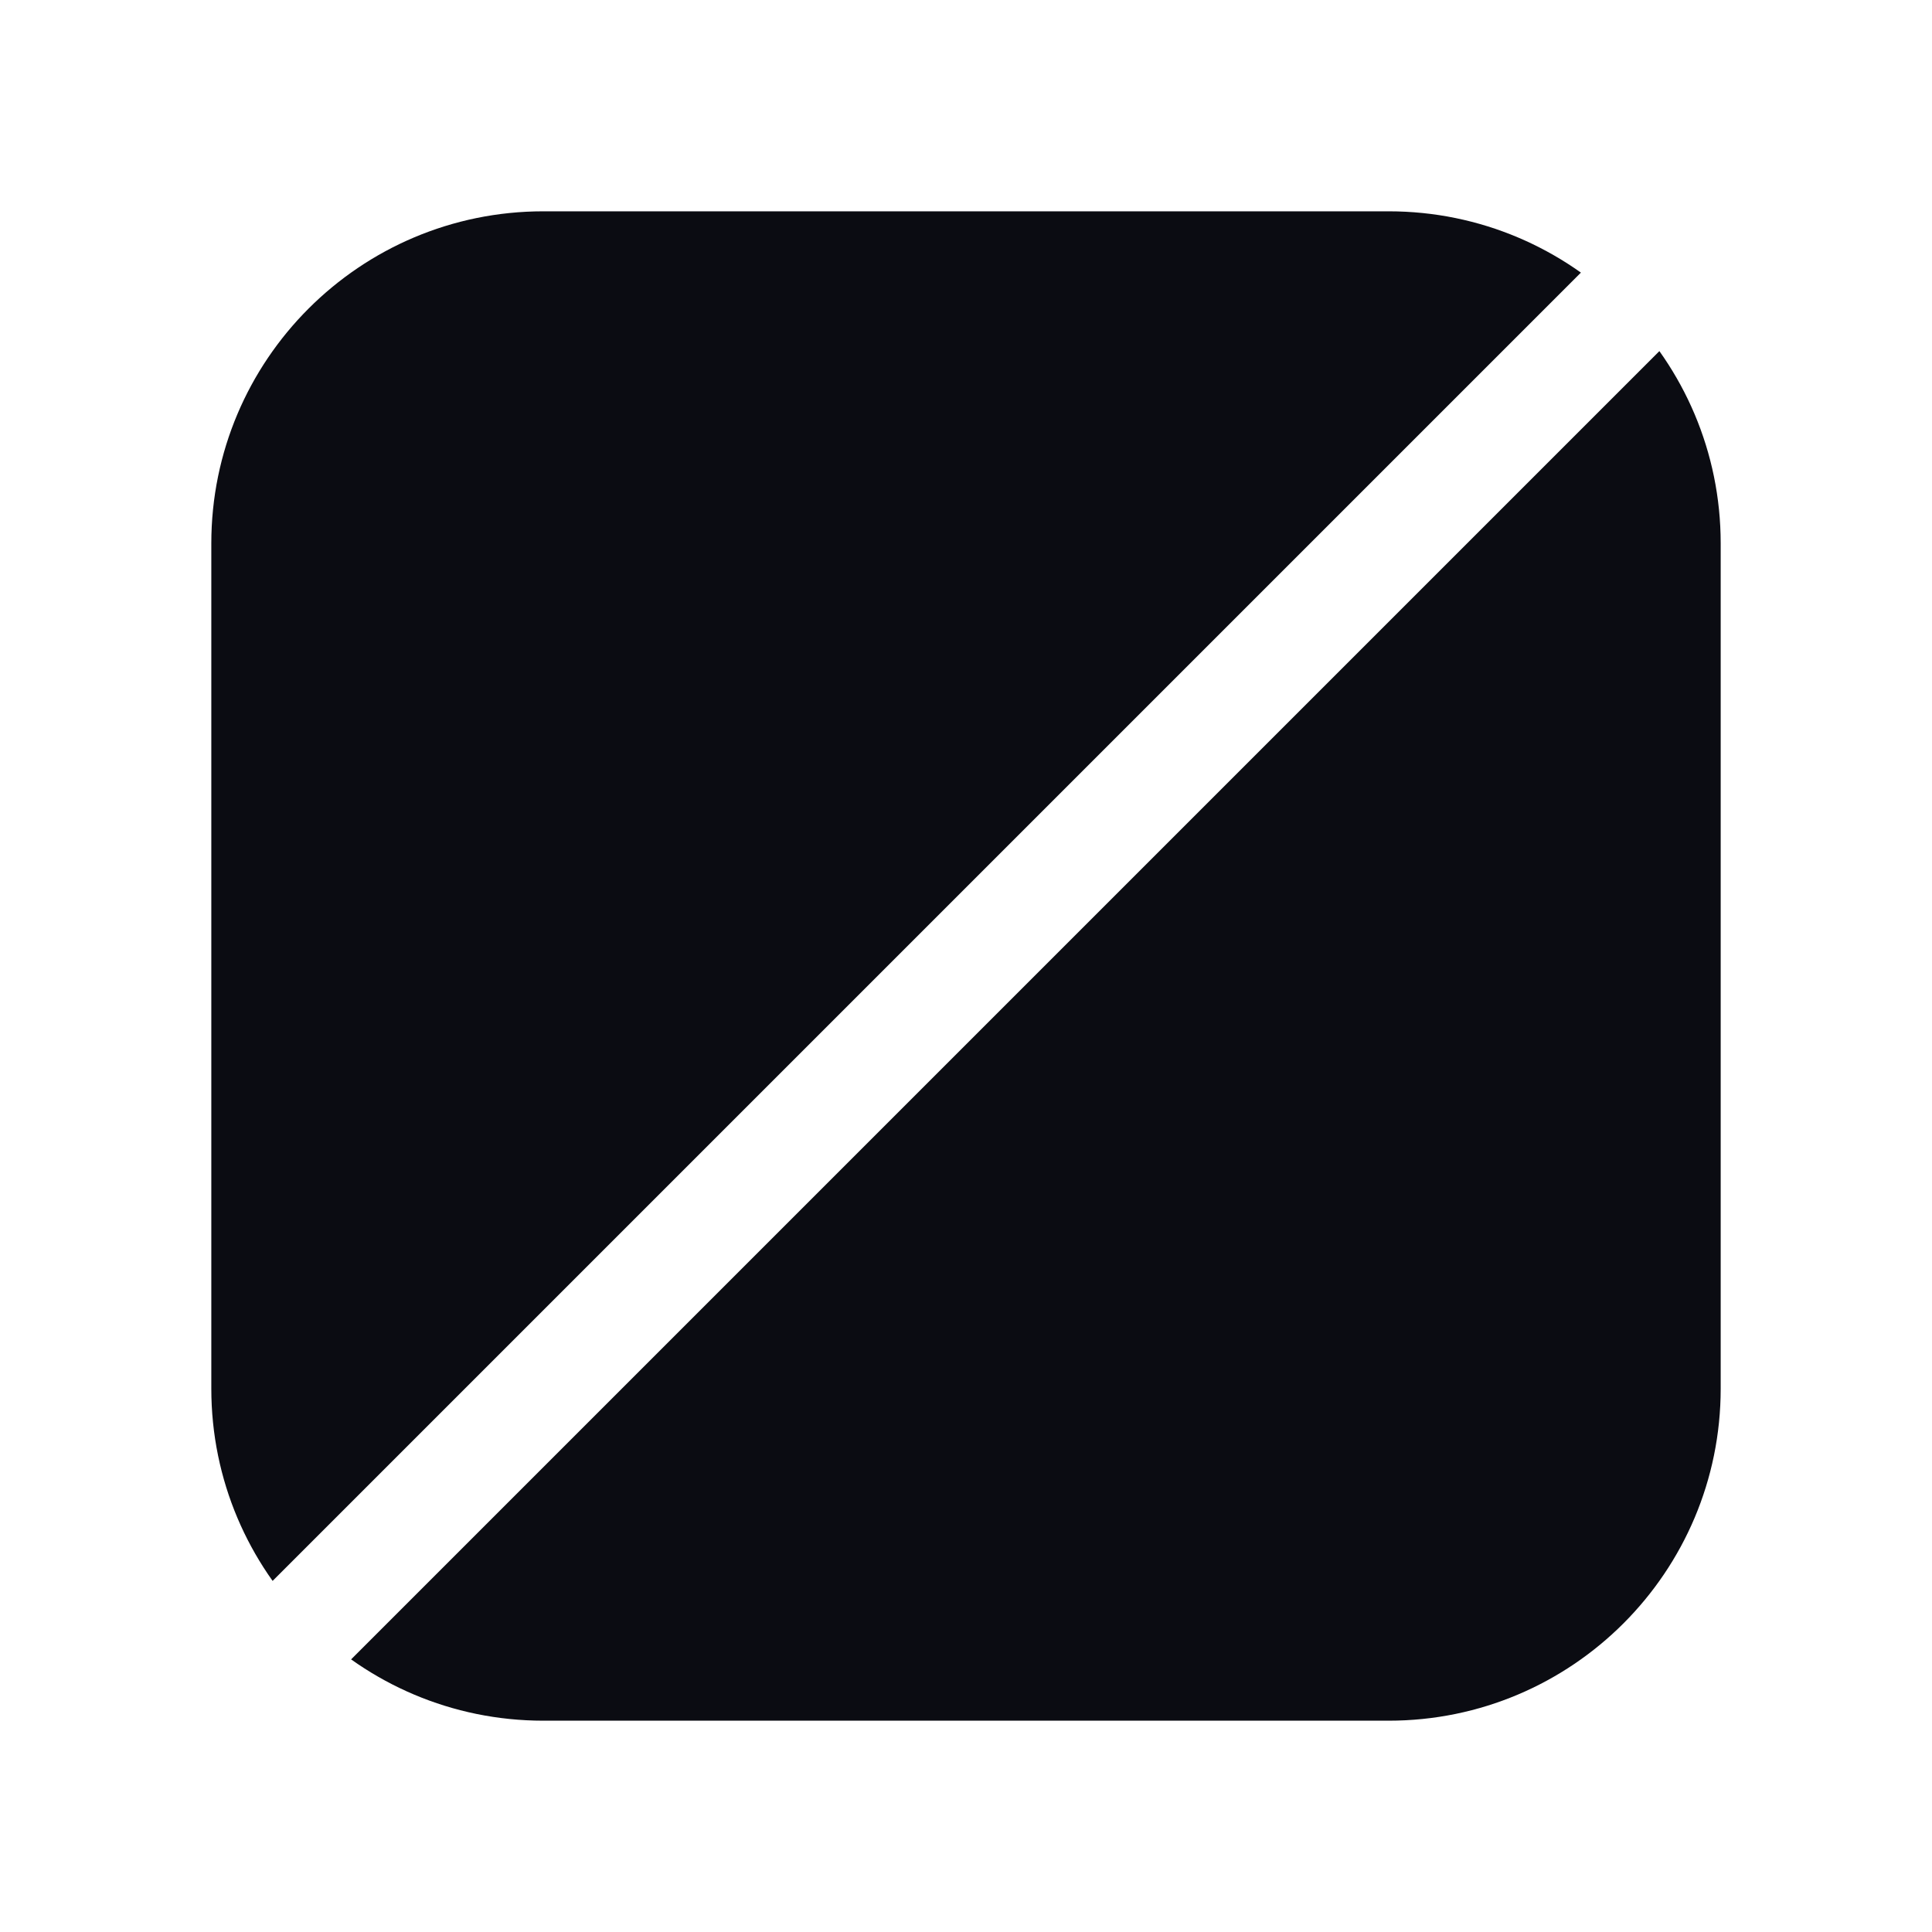
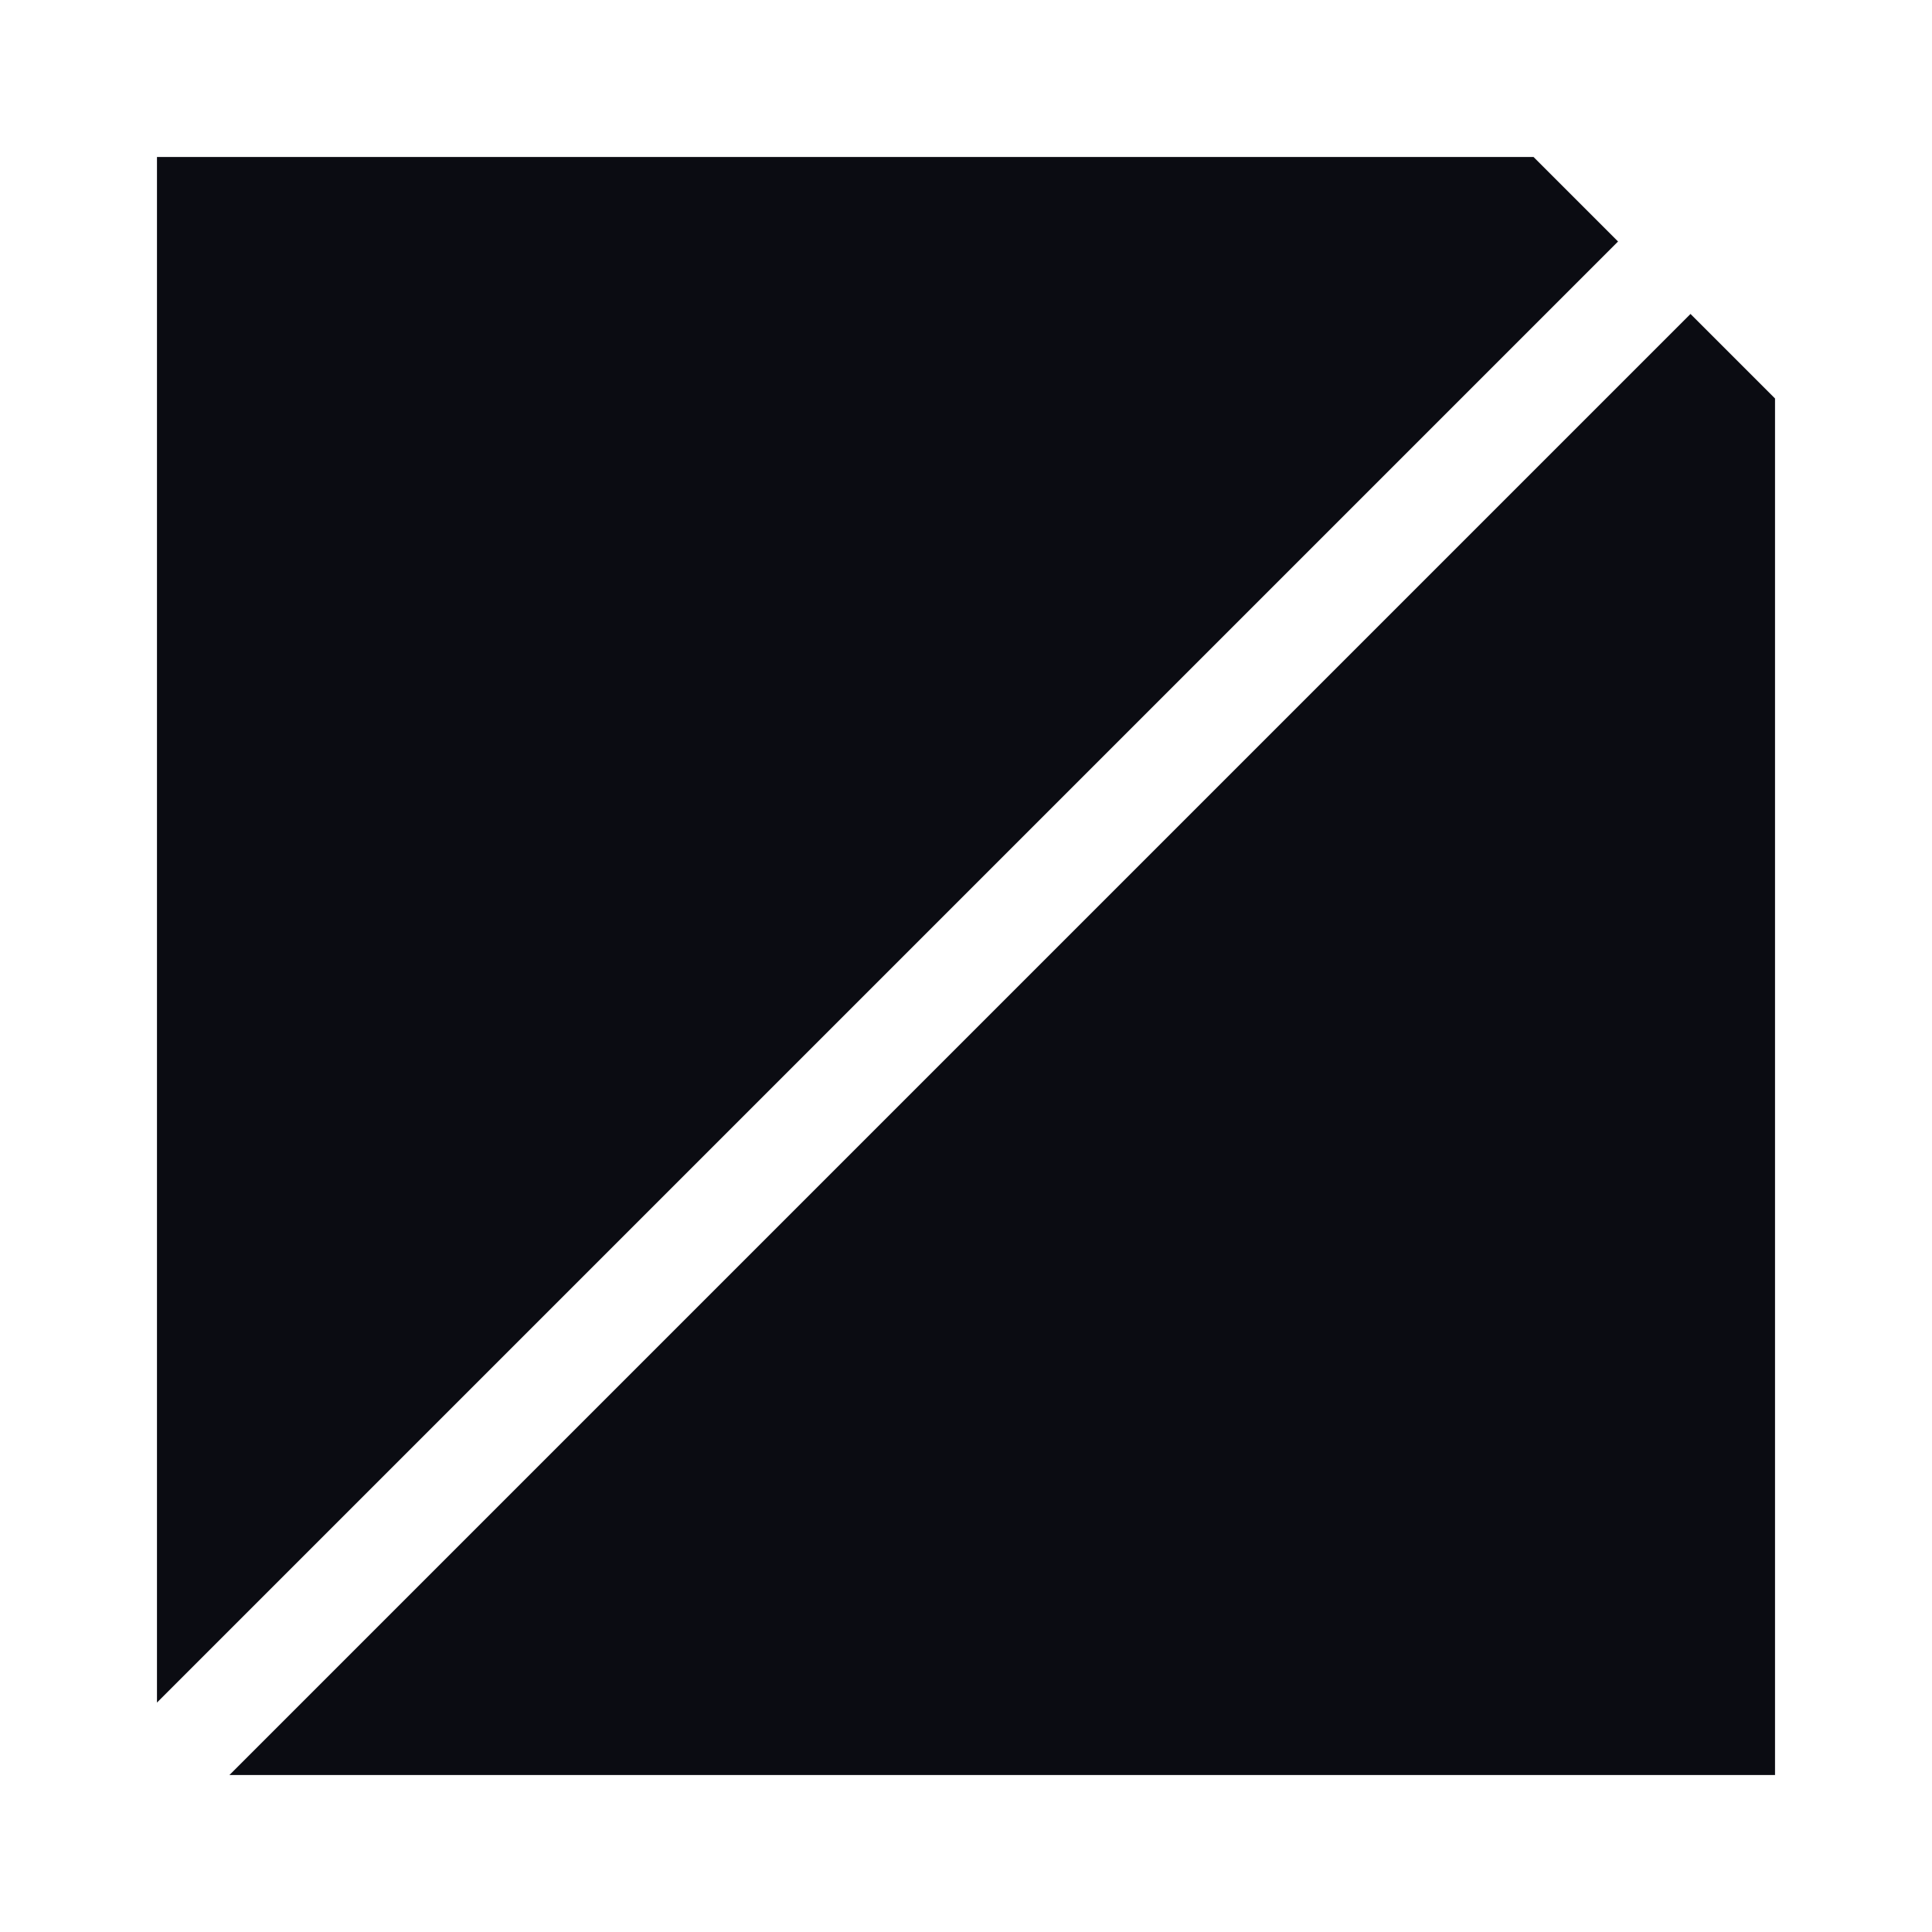
<svg xmlns="http://www.w3.org/2000/svg" viewBox="0 0 32 32" role="img" aria-label="Tessera">
  <defs>
    <clipPath id="tessera-mark-clip">
-       <rect x="3.5" y="3.5" width="25" height="25" rx="5.5" />
+       <path d="M2.6 2.6H25.4L29.4 6.6V29.4H2.6Z" />
    </clipPath>
  </defs>
  <g clip-path="url(#tessera-mark-clip)" fill="#0B0C12">
-     <path d="M3.5 3.5H27.2L3.5 27.2Z" />
-     <path d="M28.5 28.5H4.8L28.5 4.8Z" />
+     <path d="M2.6 2.6H28.2L2.6 28.2Z" />
+     <path d="M29.4 29.4H3.8L29.4 3.8Z" />
  </g>
</svg>
